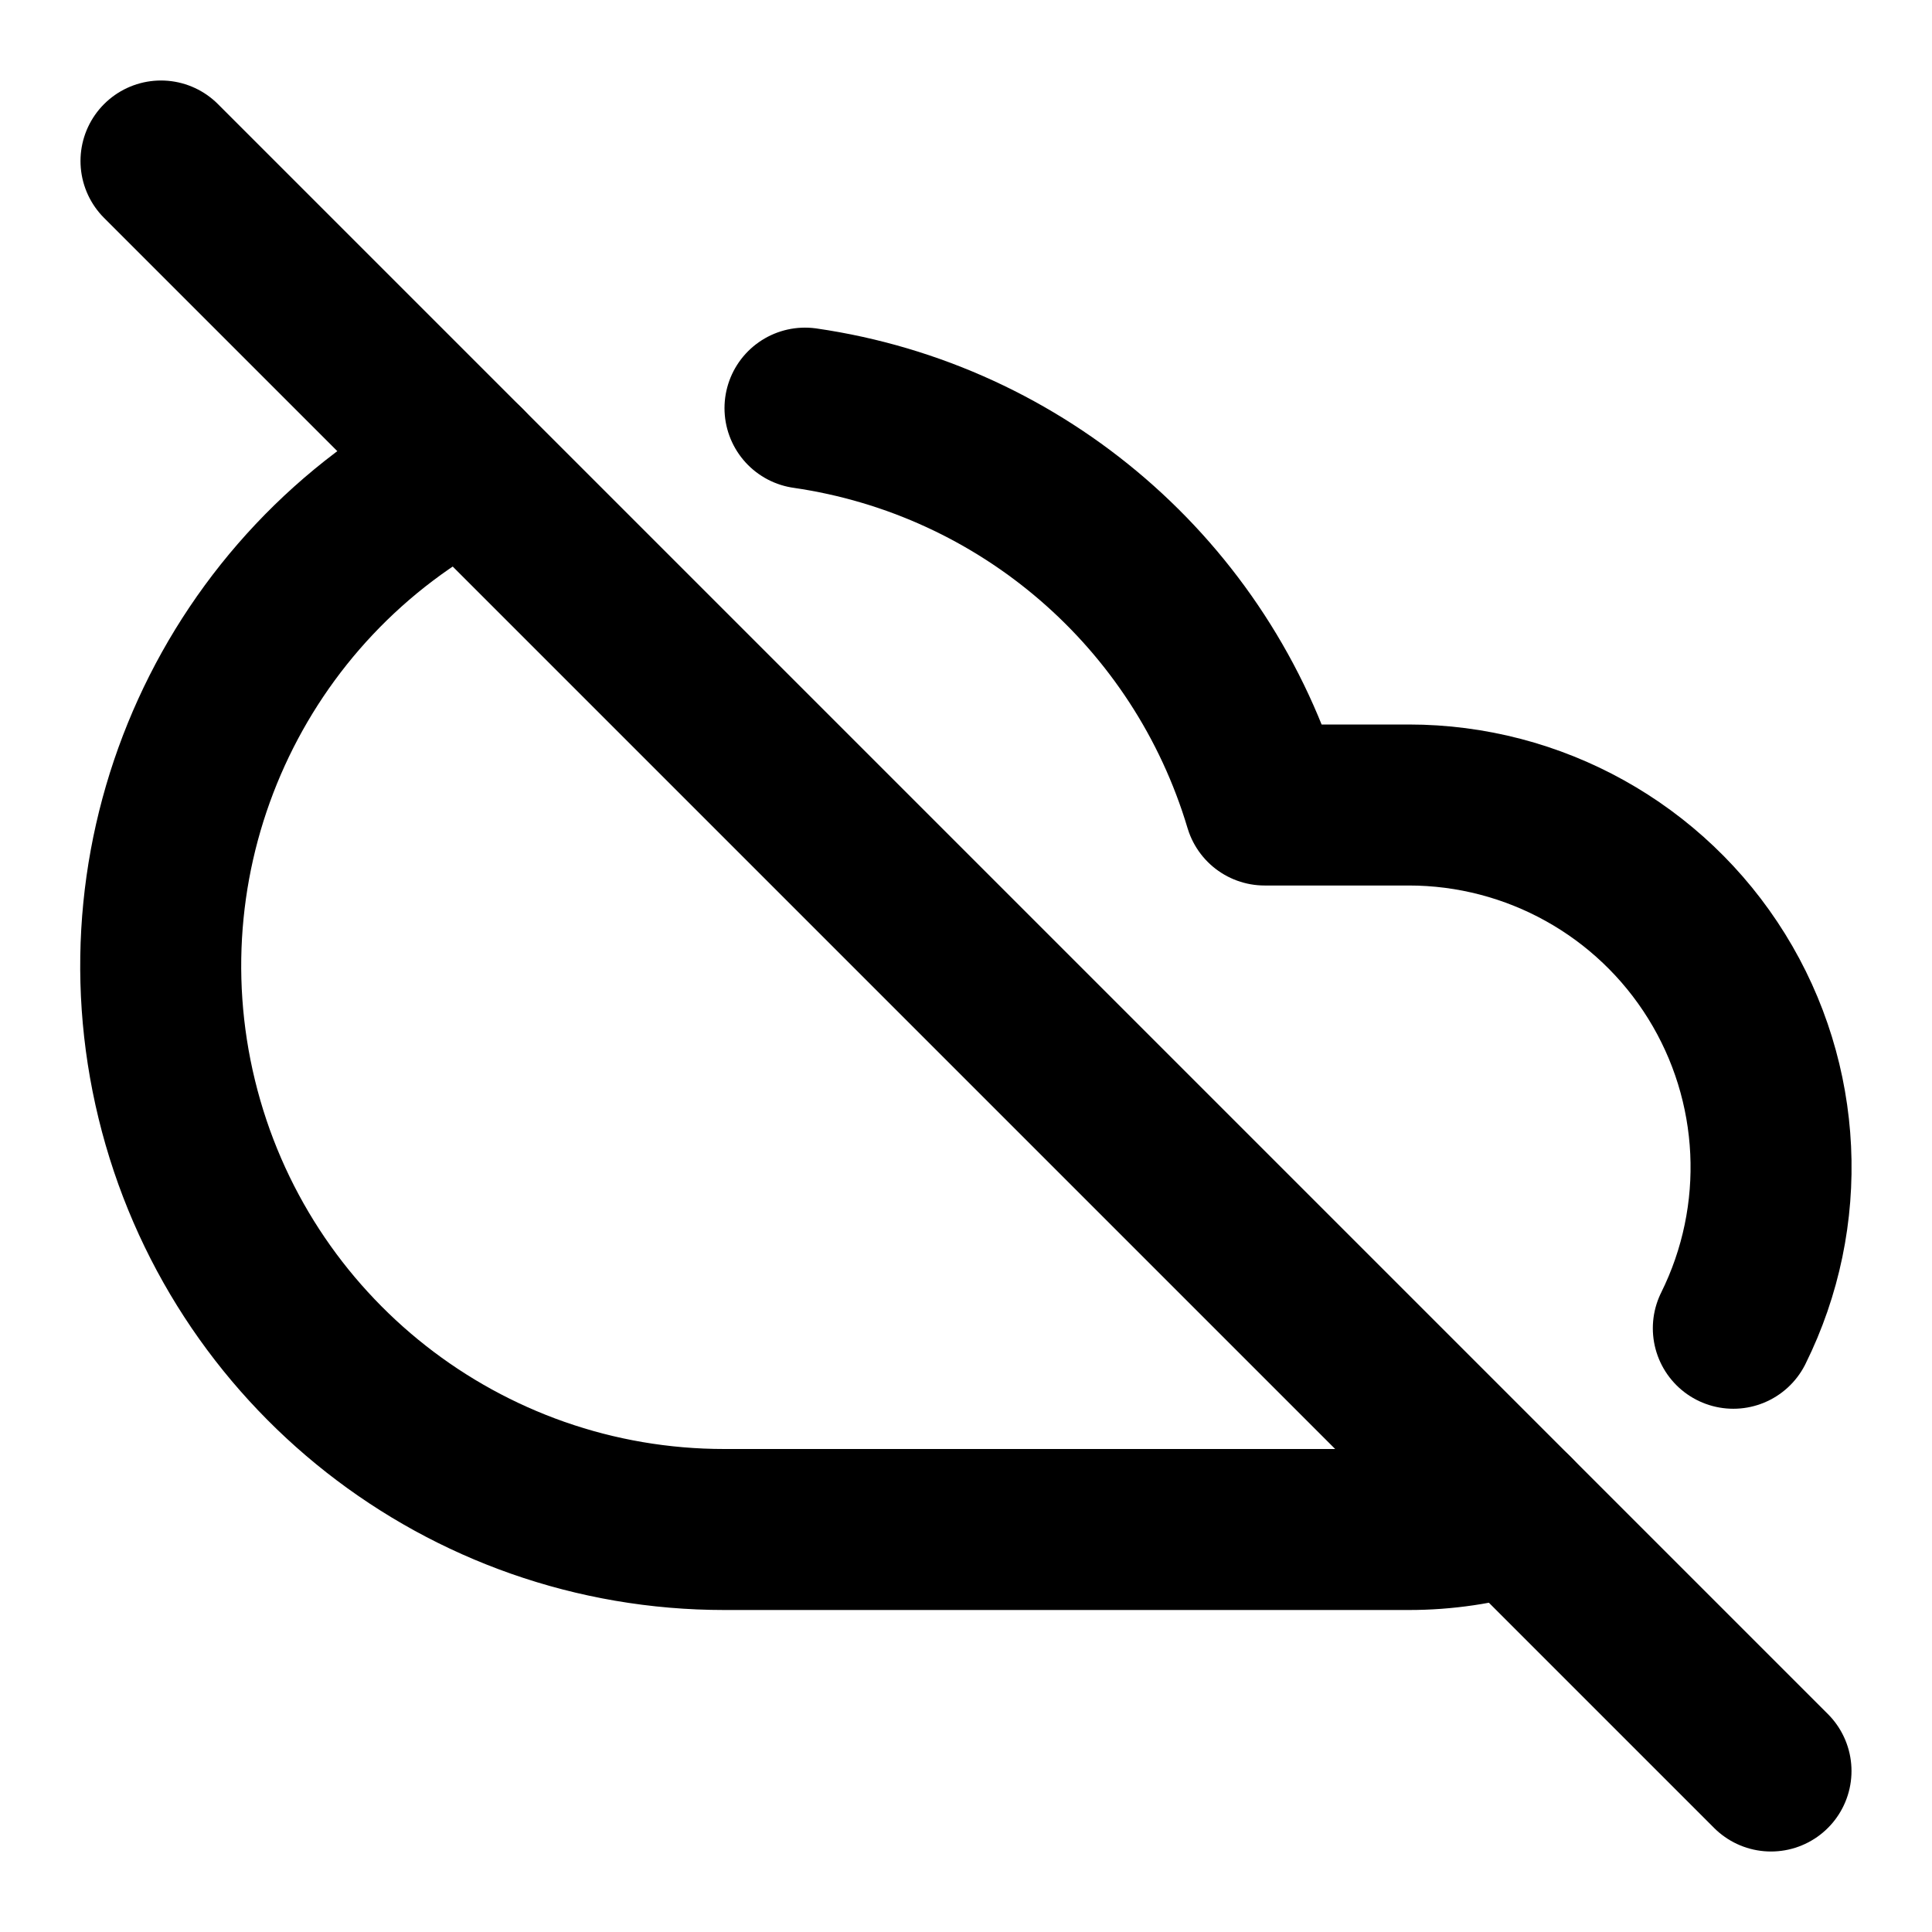
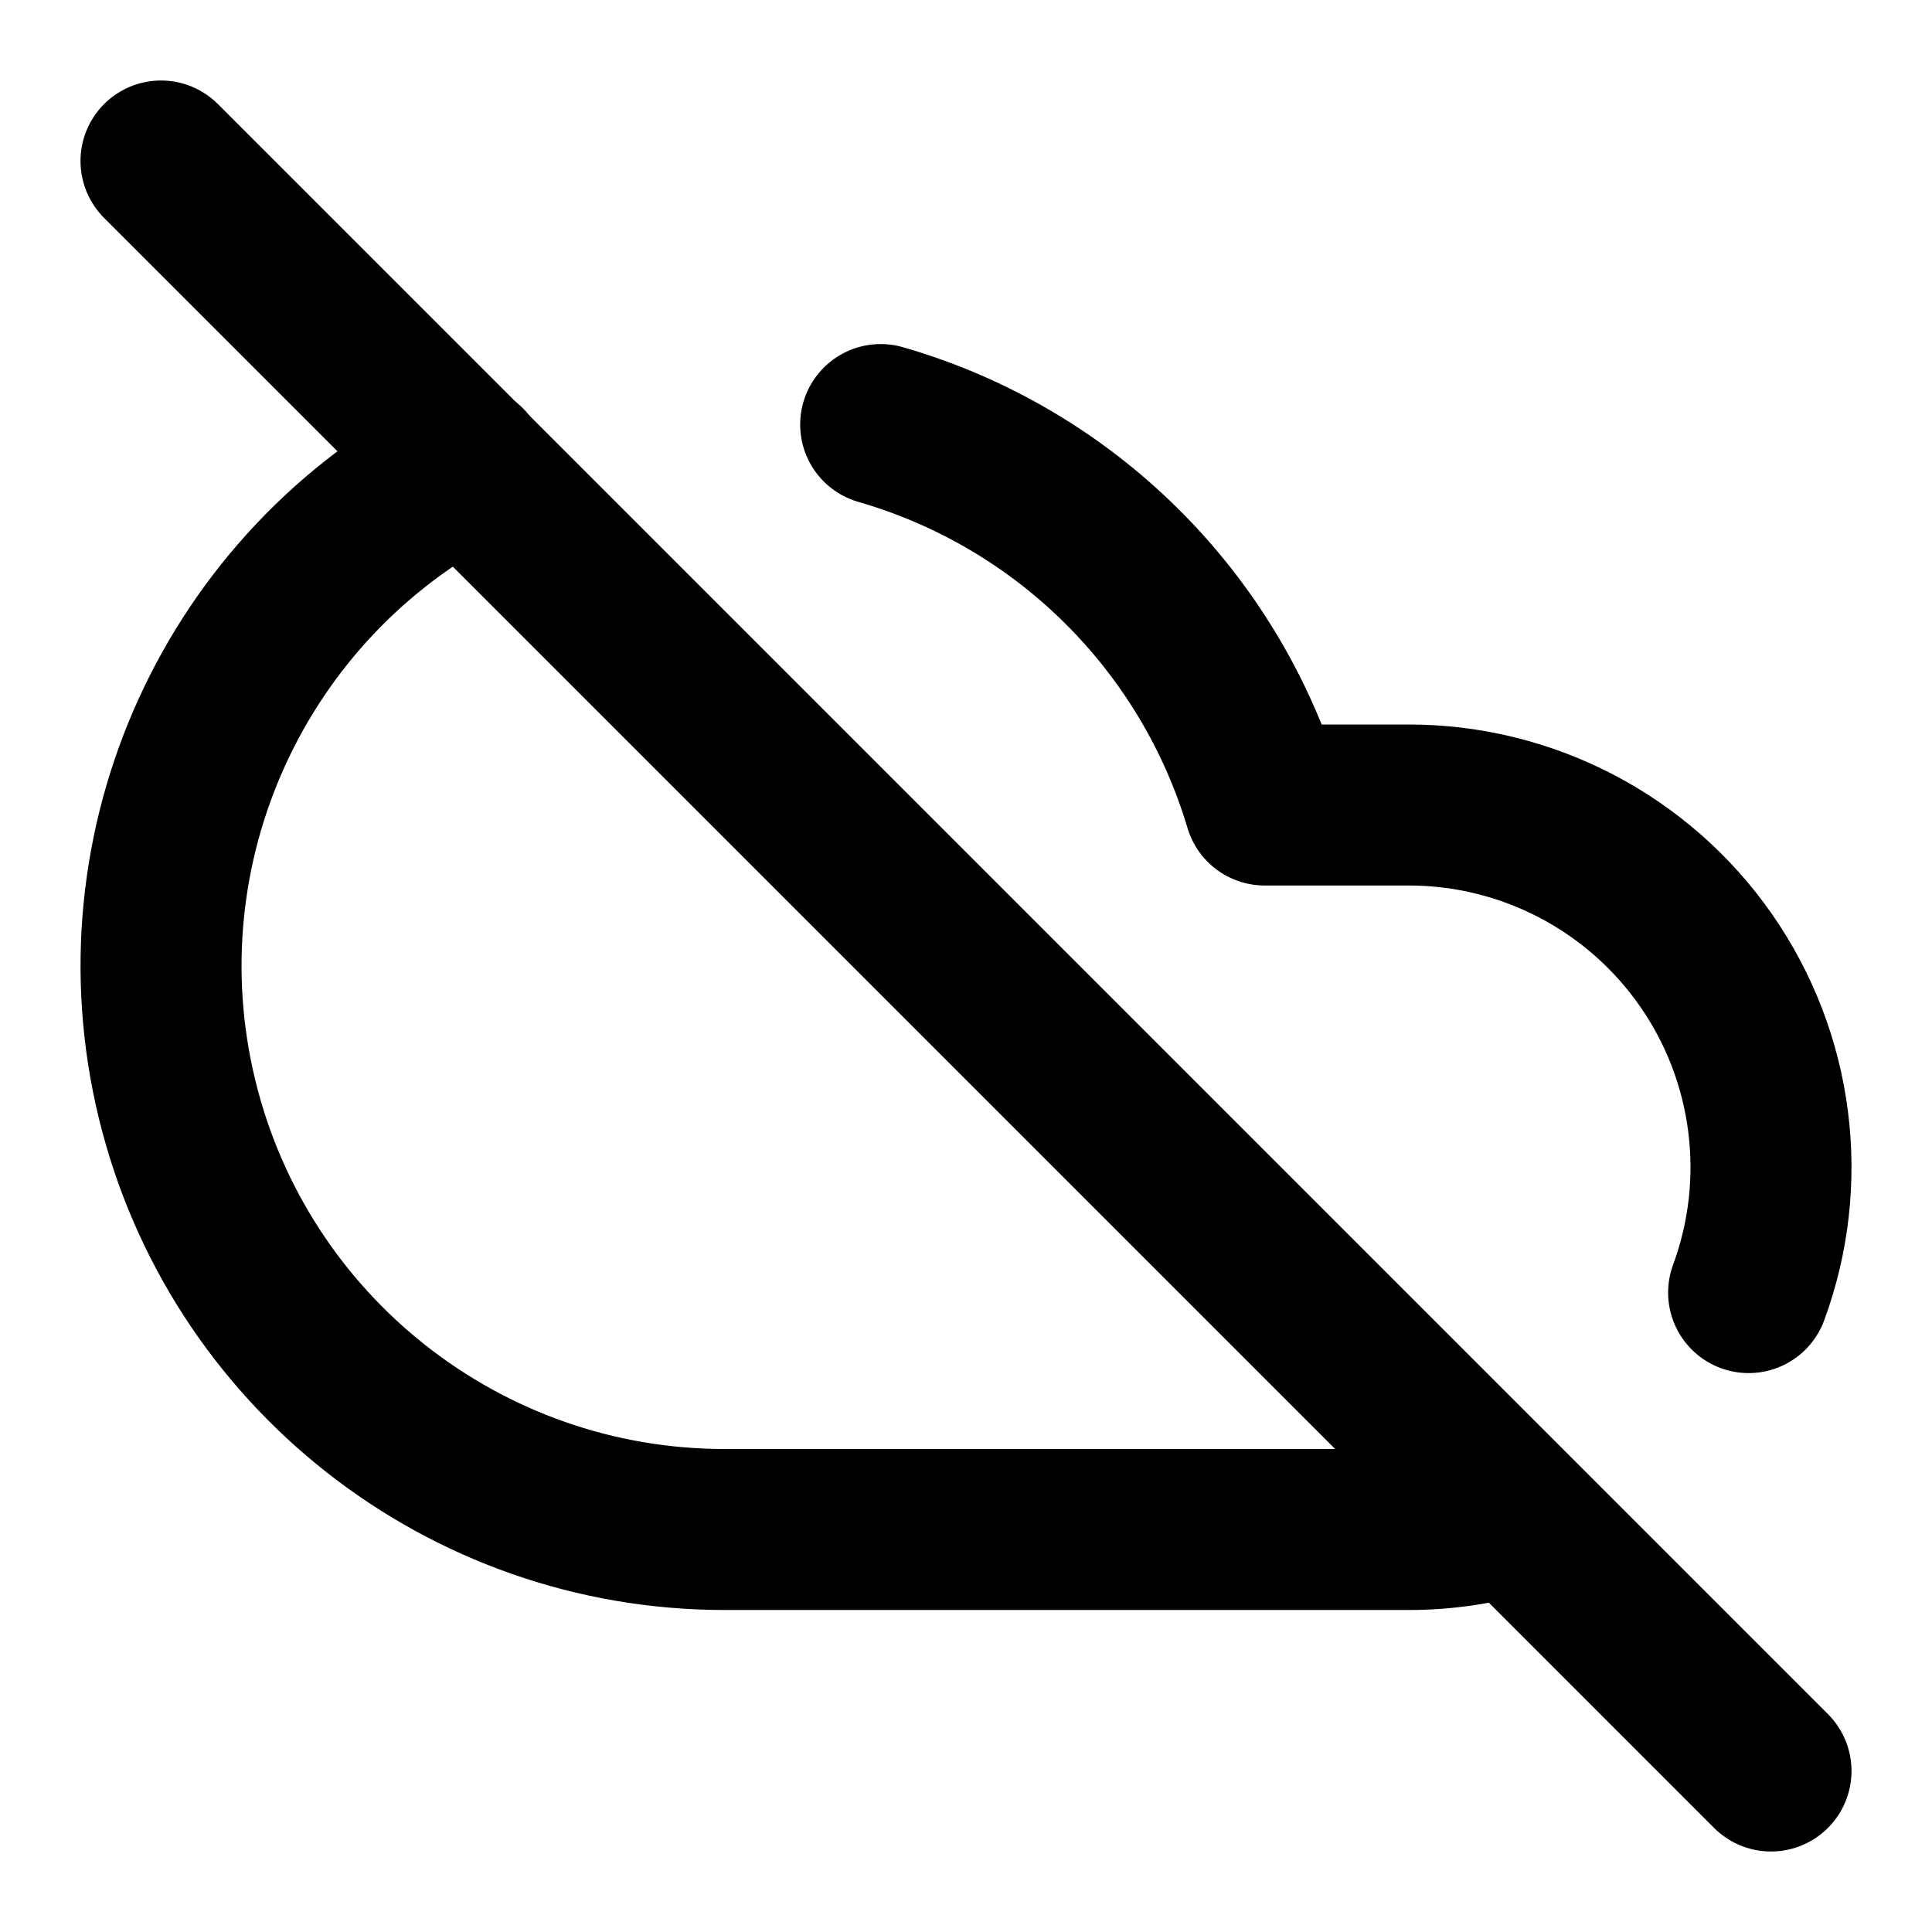
<svg xmlns="http://www.w3.org/2000/svg" viewBox="0 0 24 24" fill="none" stroke="currentColor" stroke-width="2" stroke-linecap="round" stroke-linejoin="round">
+   <path d="M10.94 5.274A7 7 0 0 1 15.71 10h1.79a4.5 4.5 0 0 1 4.222 6.057" />
+   <path d="M18.796 18.81A4.5 4.5 0 0 1 17.5 19H9A7 7 0 0 1 5.79 5.78" />
  <path d="m2 2 20 20" />
-   <path d="M5.782 5.782A7 7 0 0 0 9 19h8.5a4.5 4.5 0 0 0 1.307-.193" />
-   <path d="M21.532 16.5A4.5 4.5 0 0 0 17.5 10h-1.79A7.008 7.008 0 0 0 10 5.07" />
</svg>
